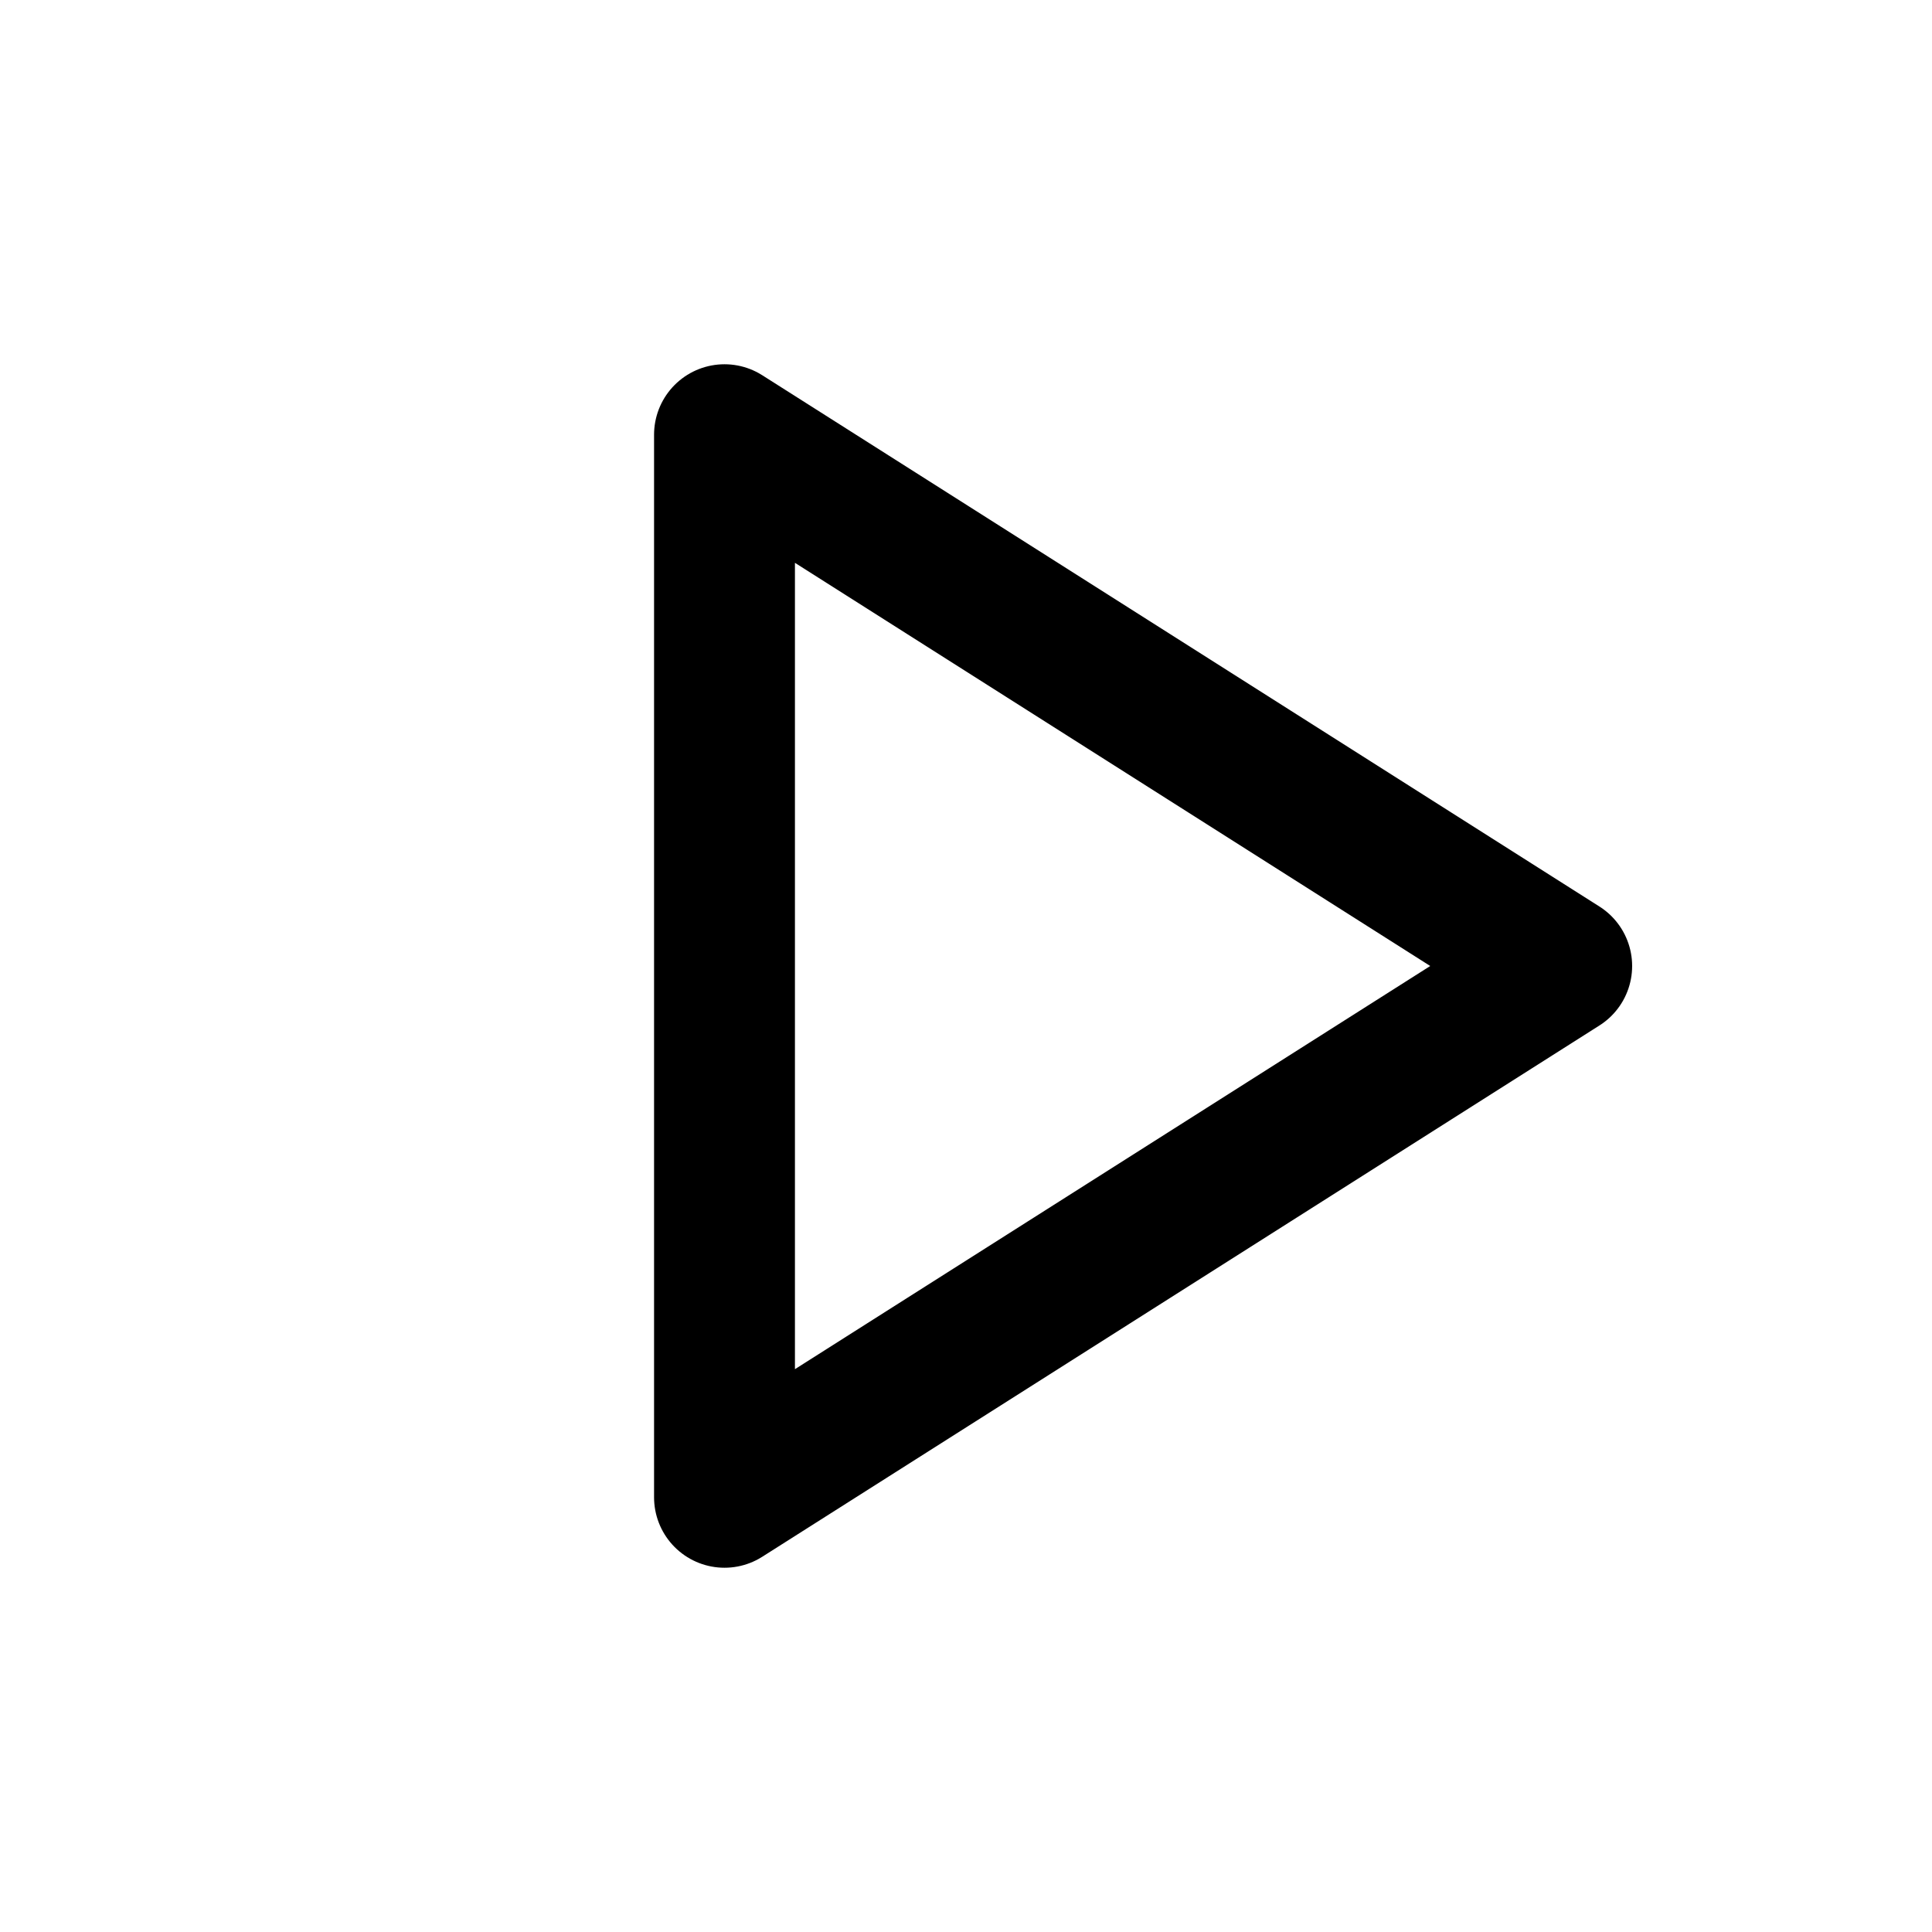
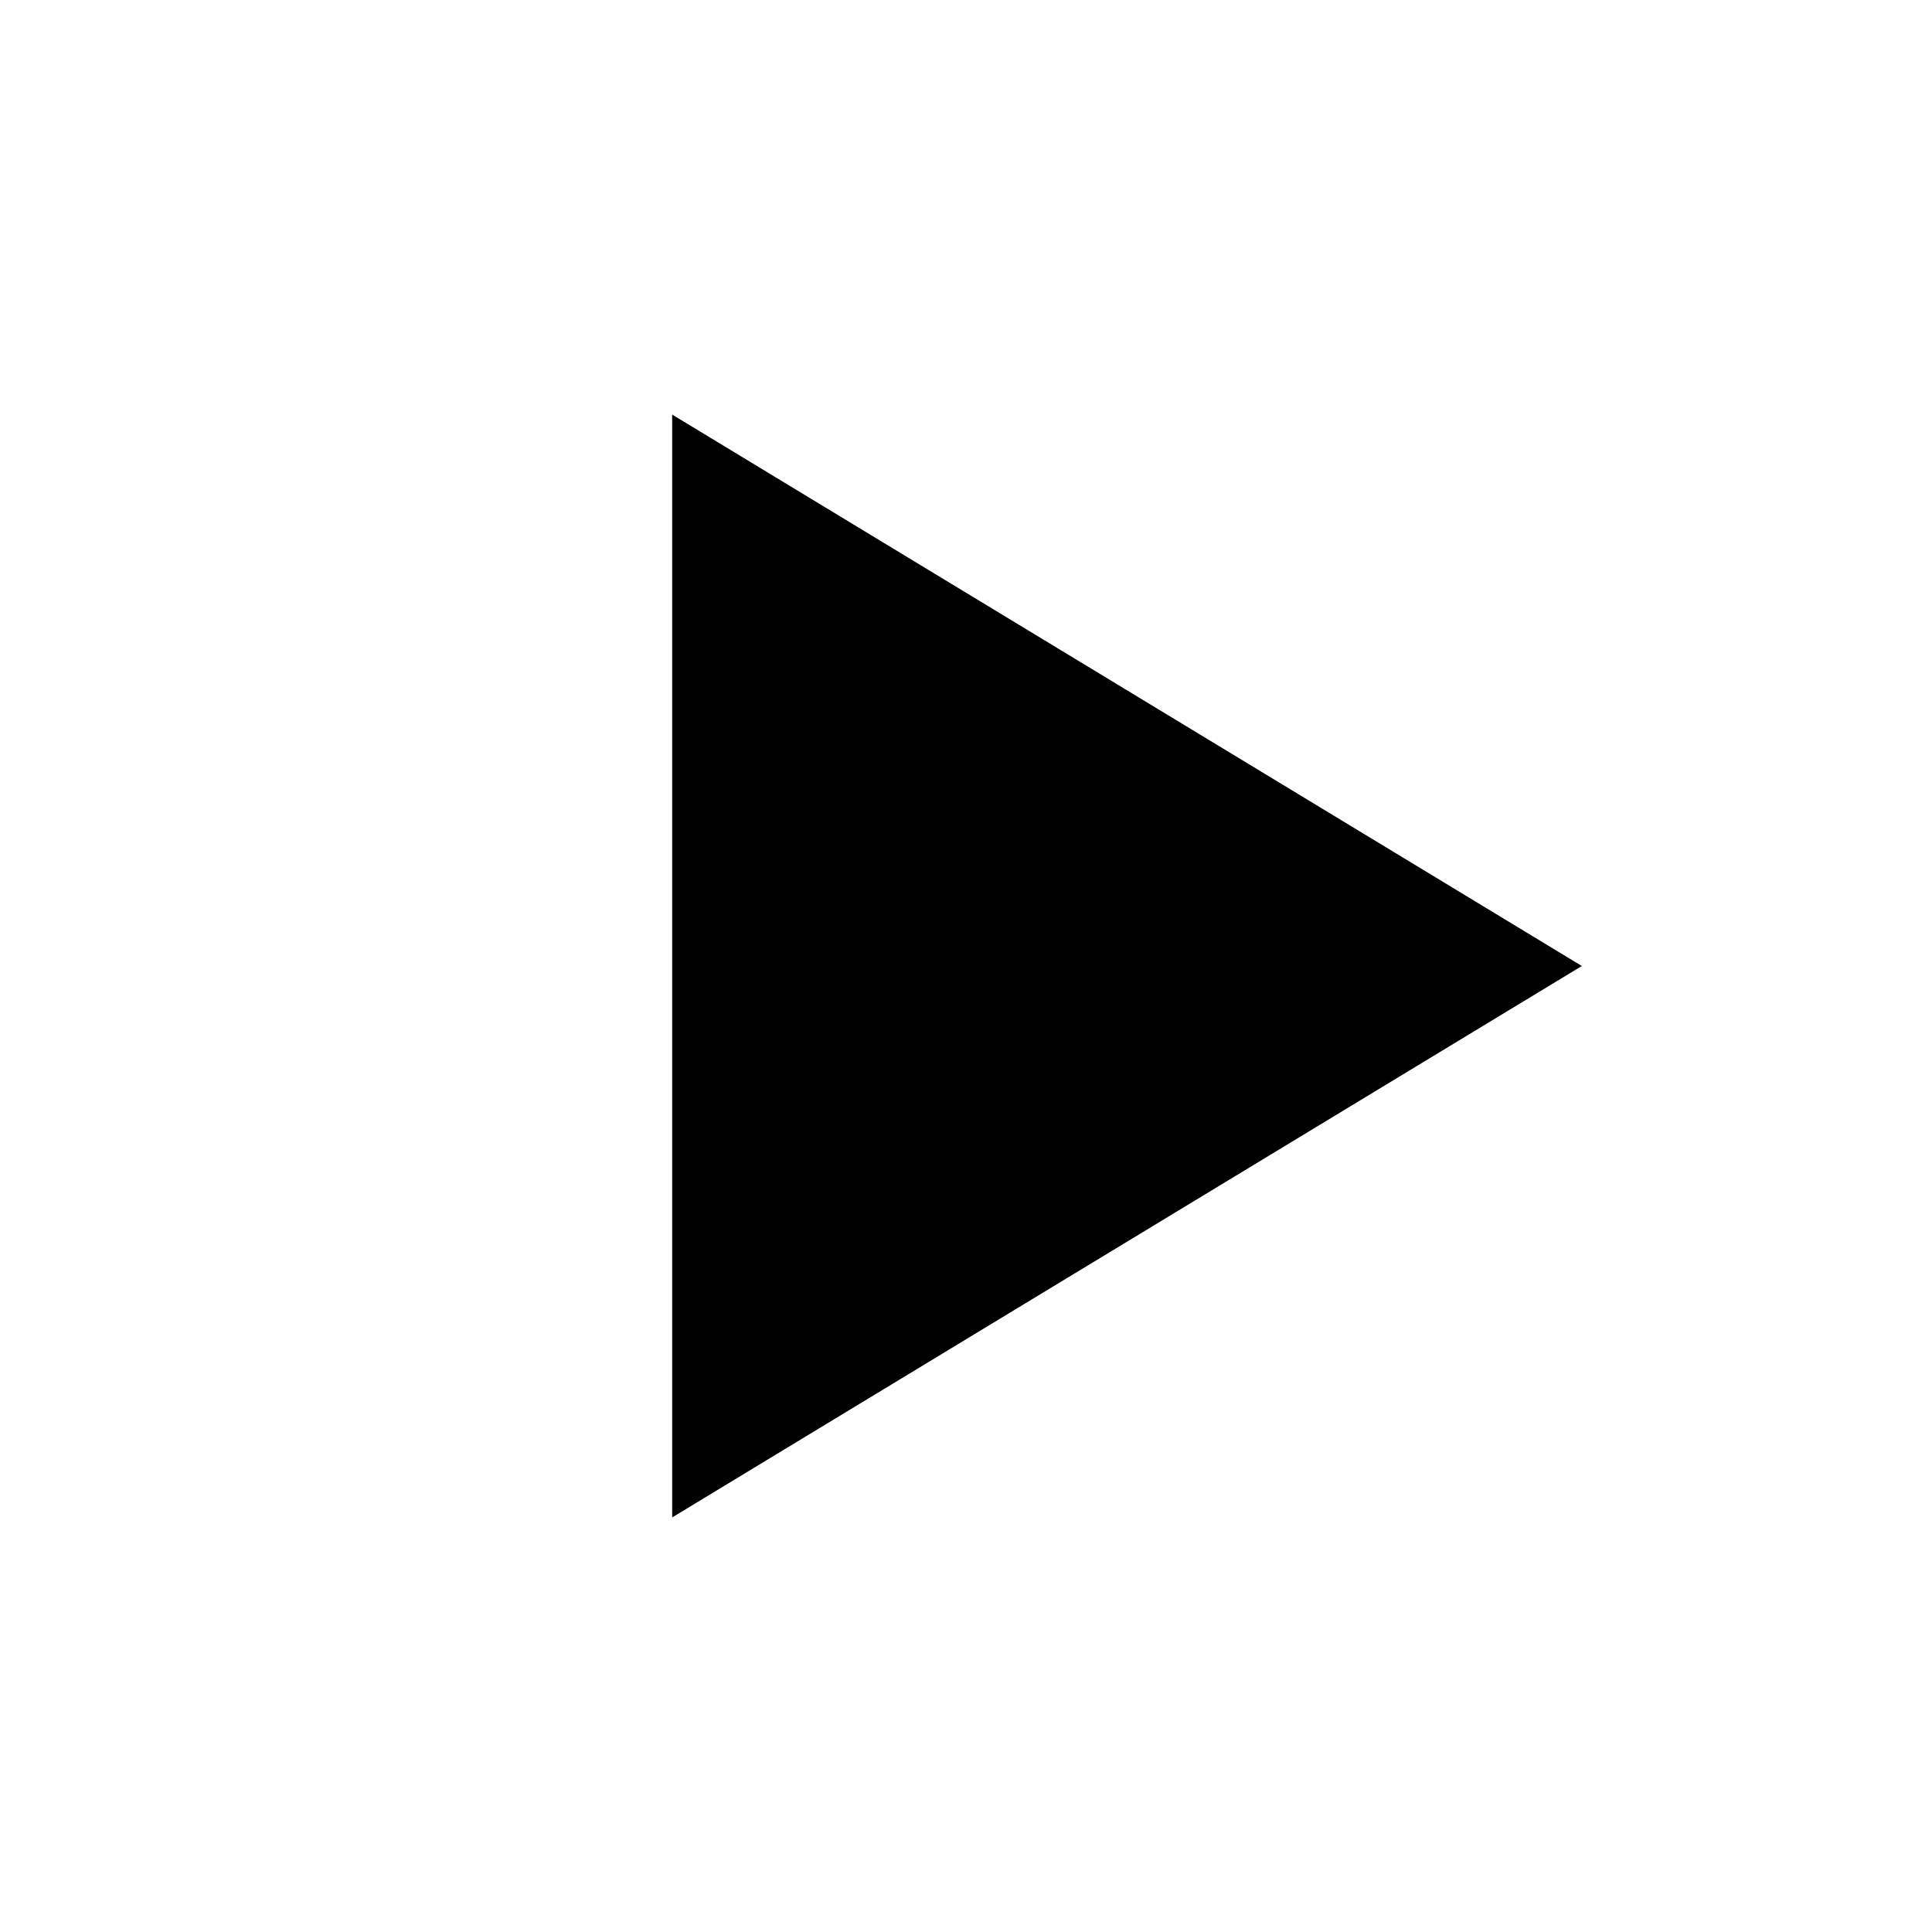
- <svg xmlns="http://www.w3.org/2000/svg" viewBox="0 0 24 24" width="24" height="24" fill="none" stroke="currentColor" stroke-width="1.75" stroke-linecap="round" stroke-linejoin="round">
-   <path d="M9 5.4 19.4 12 9 18.6Z" />
+ <svg xmlns="http://www.w3.org/2000/svg" viewBox="0 0 24 24" width="24" height="24" fill="none" stroke="currentColor" stroke-width="1.9" stroke-linecap="round" stroke-linejoin="round">
+   <path d="m8.35 5.15 11.3 6.85-11.3 6.85Z" fill="currentColor" stroke="none" />
</svg>
